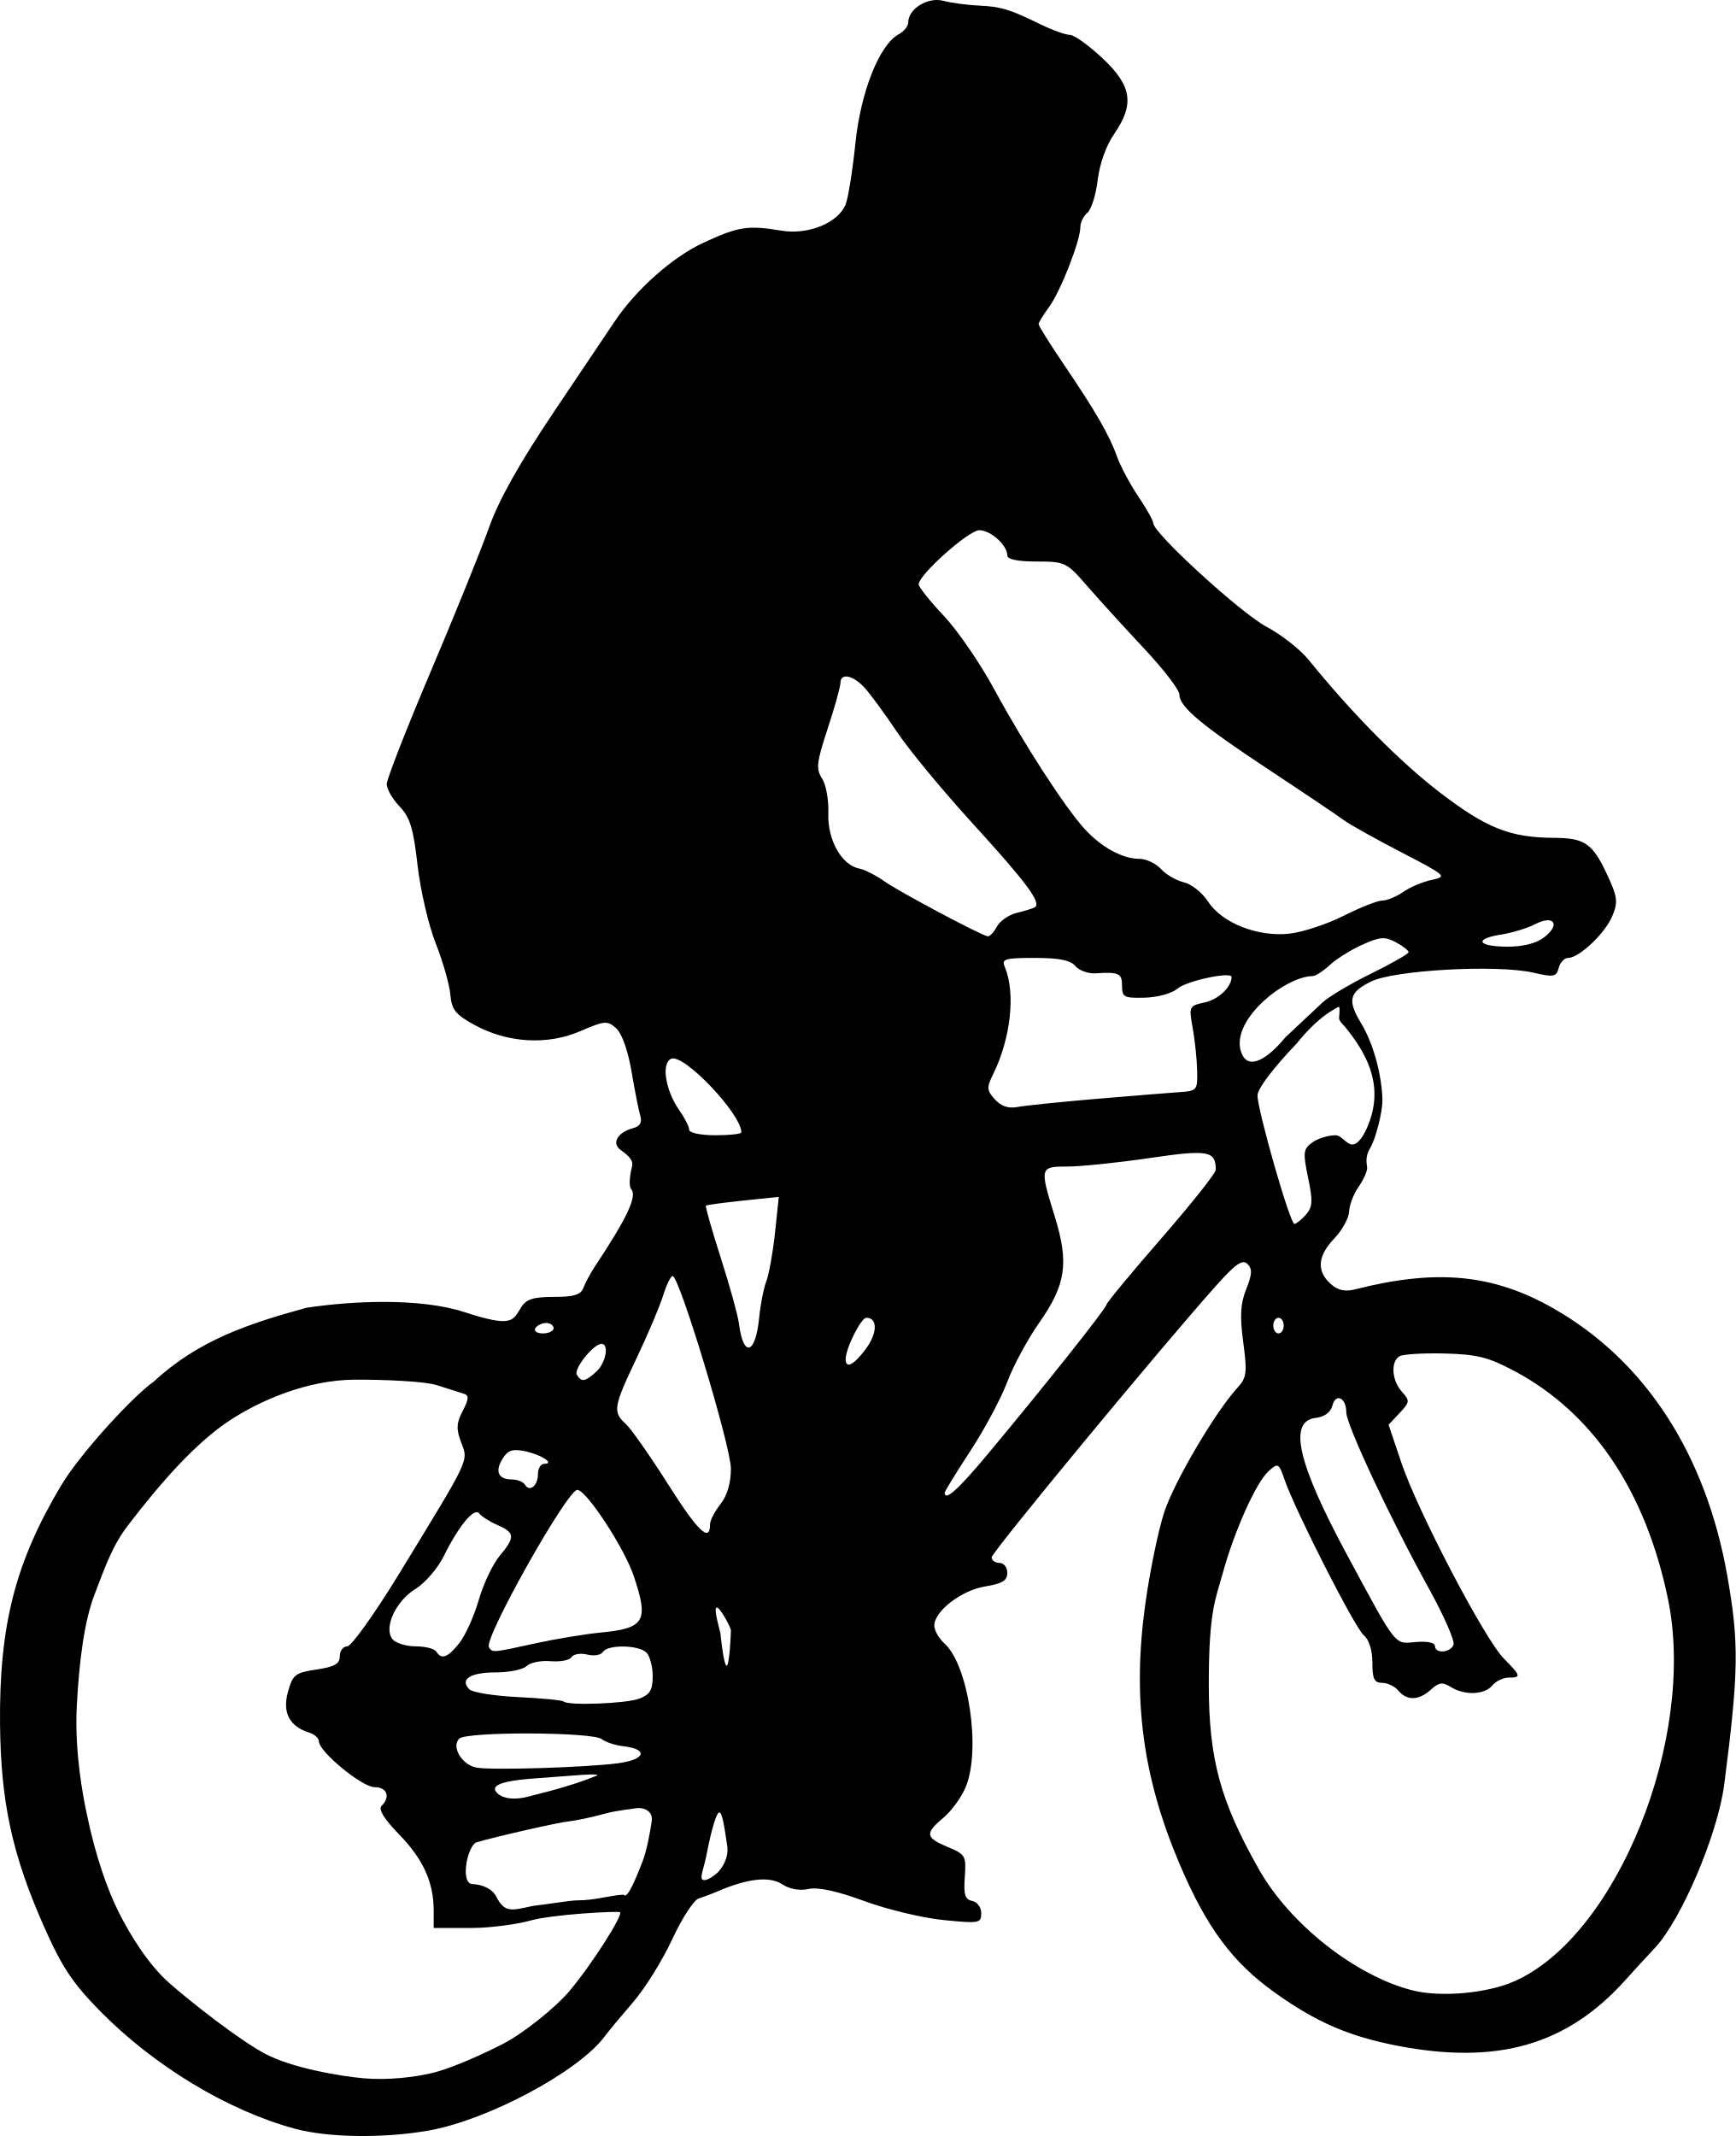
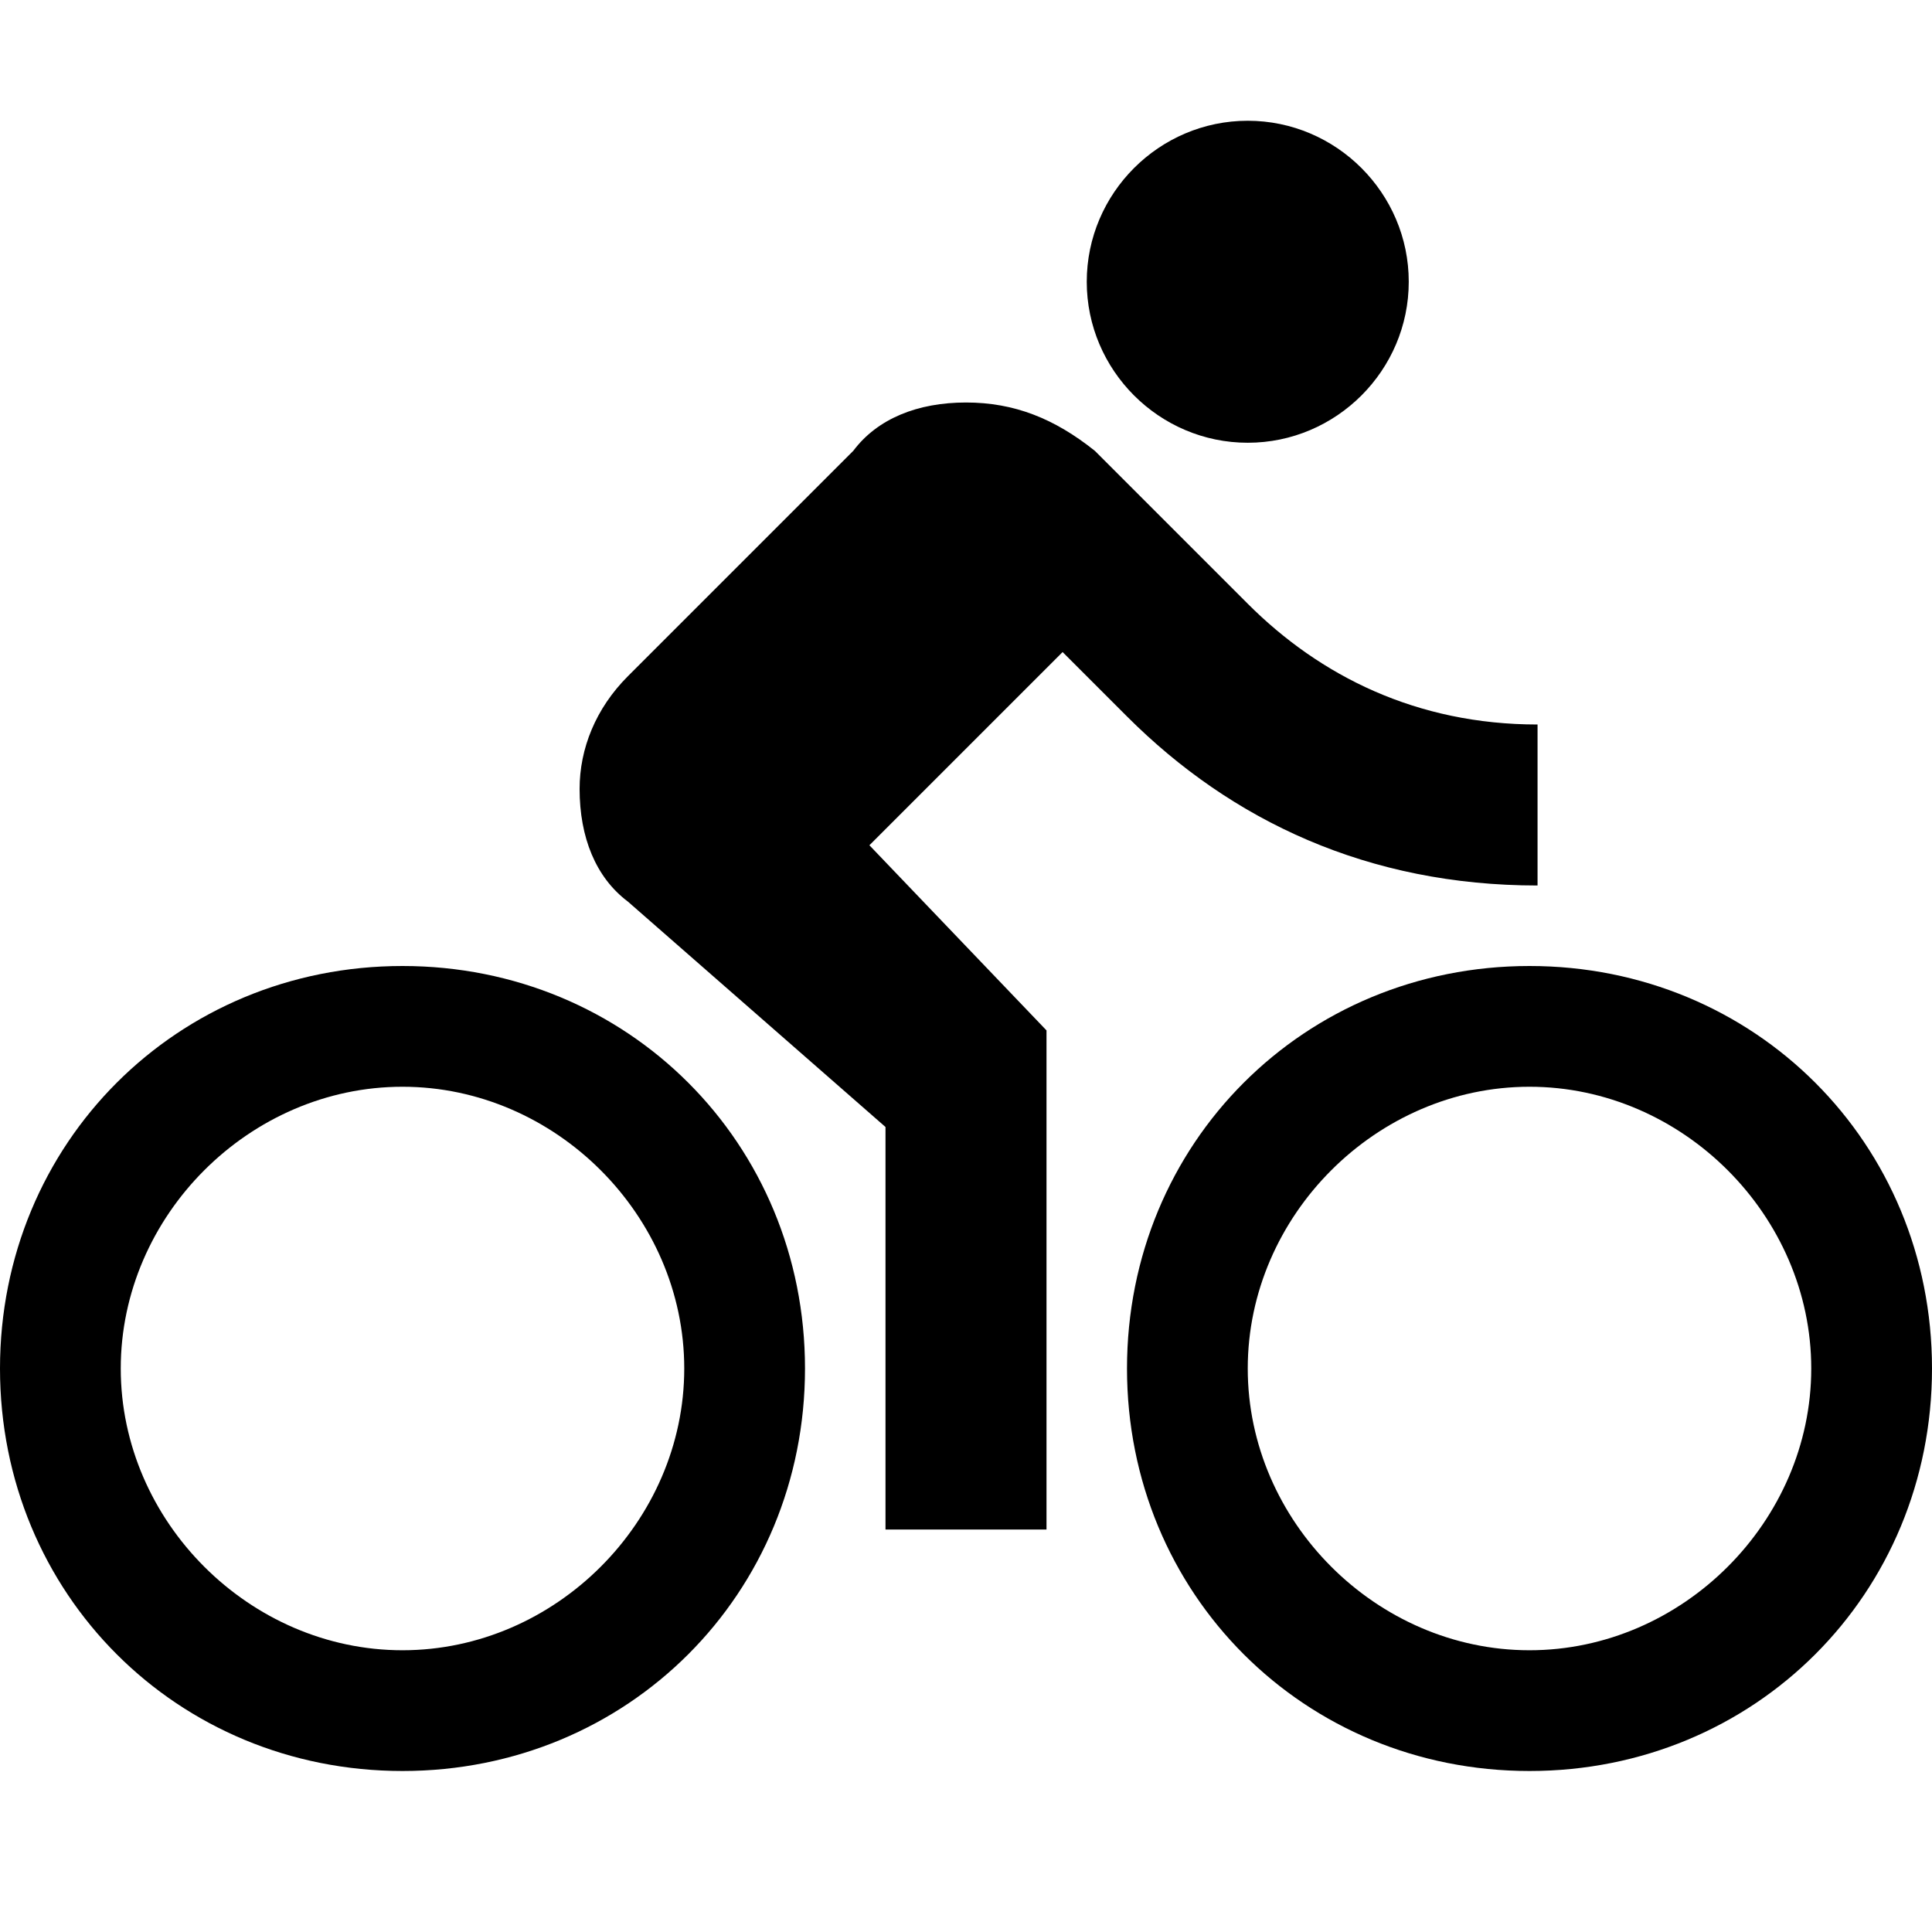
- <svg xmlns="http://www.w3.org/2000/svg" id="svg2" viewBox="0 0 595.68 733.01" version="1.0">
-   <g id="layer1" transform="translate(-62.414 -158.01)">
-     <path id="path3305" d="m163.69 888.54c-23.02-6.21-48.41-21.54-66.986-40.45-9.444-9.62-13.079-15.11-19.291-29.16-10.842-24.52-14.755-42.65-14.988-69.43-0.293-33.71 5.242-55.33 20.884-81.58 6.885-11.55 25.271-31.25 31.851-35.76 15.33-14.23 32.52-19.9 52.45-25.37 15.66-2.36 38.93-3.48 54.27 1.52 16.53 5.4 16.54 2.89 19.38-1.66 1.75-2.81 4.17-3.58 11.22-3.58 6.93 0 9.26-0.72 10.16-3.13 0.64-1.72 2.5-5.15 4.13-7.61 10.79-16.26 14.32-23.74 12.33-26.14-1.13-1.36-0.32-5.83 0.24-7.97 0.63-2.4-2.25-4.35-3.91-5.56-3.42-2.5-0.66-6.21 4.11-7.45 2.5-0.66 3.32-1.96 2.64-4.21-0.54-1.79-1.89-8.63-3.01-15.2-1.21-7.18-3.32-13.13-5.27-14.89-3.02-2.74-3.89-2.67-12.43 1-11.3 4.87-24.97 4.02-36.36-2.25-6.4-3.52-7.69-5.16-8.15-10.42-0.31-3.43-2.56-11.31-5.01-17.51-2.46-6.2-5.26-18.26-6.23-26.82-1.44-12.64-2.59-16.41-6.17-20.15-2.43-2.53-4.41-5.98-4.41-7.67 0-1.68 6.75-18.96 14.99-38.38 8.25-19.42 17.26-41.67 20.03-49.45 3.48-9.78 10.45-22.2 22.59-40.27 9.66-14.37 18.92-28.15 20.57-30.61 7.49-11.15 19.94-22.19 30.55-27.09 12.06-5.56 15.17-6.04 26.79-4.12 9.25 1.52 19.58-2.76 22-9.11 0.89-2.35 2.39-11.76 3.33-20.9 1.81-17.64 8.25-33.84 14.85-37.38 1.8-0.96 3.28-2.8 3.28-4.09 0-4.66 6.72-8.8 12.01-7.41 2.75 0.72 8.21 1.46 12.15 1.64 7.74 0.36 10.53 1.21 21.47 6.55 3.94 1.92 8.37 3.5 9.85 3.51 1.48 0.02 6.51 3.62 11.18 8 10.11 9.48 11.07 15.81 3.98 26.05-2.7 3.89-4.97 10.25-5.62 15.74-0.6 5.07-2.18 10.12-3.52 11.23-1.35 1.12-2.44 3.35-2.44 4.97 0 4.68-6.83 22.12-10.74 27.42-1.97 2.67-3.58 5.31-3.58 5.87 0 0.57 3.83 6.68 8.5 13.58 11.16 16.47 15.79 24.49 18.41 31.86 1.19 3.32 4.47 9.48 7.31 13.68 2.83 4.2 5.15 8.35 5.15 9.21 0 3.36 30.04 30.83 38.81 35.48 5.1 2.71 11.64 7.84 14.53 11.42 14.96 18.47 31.48 35.14 45.19 45.62 15.88 12.14 23.94 15.33 38.96 15.42 10.53 0.06 13.22 1.89 18.12 12.33 3.72 7.95 3.94 9.62 1.92 14.49-2.46 5.94-11.36 14.39-15.17 14.39-1.28 0-2.74 1.54-3.23 3.43-0.81 3.09-1.69 3.26-8.71 1.63-12.33-2.84-47.64-0.92-55.69 3.04-7.52 3.69-8.18 6.46-3.44 14.27 4.79 7.88 7.34 19.53 7.33 26.84 0 3.52-2.25 12.87-4.22 16.09-1.96 3.23-1.01 5.59-1.01 6.83 0 1.23-1.36 4.17-3.01 6.54-1.66 2.36-3.09 6.14-3.19 8.39s-2.37 6.38-5.05 9.18c-5.75 6-6.2 11.17-1.35 15.56 2.54 2.29 4.91 2.83 8.51 1.92 28.09-7.11 47.41-5.23 68.18 6.64 31.33 17.9 52.11 49.88 59.48 91.54 4.1 23.14 3.96 33.14-1.03 71.77-2.19 16.98-14.72 46.46-23.86 56.14-2.6 2.75-7.09 7.65-9.98 10.87-20.04 22.37-43.88 29.27-78.26 22.64-16.67-3.22-27.86-8.06-42.12-18.24-14.56-10.39-23.44-22.38-32.68-44.1-12.71-29.86-16.27-56.8-11.8-89.14 1.56-11.27 4.5-25.52 6.53-31.67 3.48-10.56 17.54-34.42 25.18-42.74 3.1-3.39 3.32-5.11 1.92-15.53-1.21-9.01-0.97-13.23 1.03-18.24 2.03-5.1 2.13-6.97 0.43-8.63-1.69-1.65-3.98-0.11-10.22 6.83-18.2 20.24-77.58 92.06-77.58 93.84 0 1.05 1.21 1.91 2.69 1.91 1.47 0 2.68 1.54 2.68 3.42 0 2.64-1.74 3.71-7.61 4.66-8.16 1.33-17.45 8.49-17.45 13.45 0 1.64 1.58 4.4 3.51 6.14 8.28 7.5 12.57 36.59 7.26 49.29-1.44 3.45-4.85 8.15-7.59 10.45-6.47 5.45-6.27 6.85 1.44 10.08 6.08 2.54 6.37 3.05 5.85 10.29-0.44 6.07 0.08 7.75 2.55 8.22 1.72 0.33 3.09 2.21 3.09 4.23 0 3.43-0.7 3.56-12.97 2.33-7.14-0.71-19.36-3.64-27.17-6.52-9.35-3.44-15.87-4.85-19.12-4.14-3.08 0.68-6.53 0.05-9.15-1.67-4.23-2.77-11.83-1.93-21.97 2.45-1.97 0.85-4.95 1.97-6.62 2.5-1.66 0.53-5.75 6.85-9.08 14.04s-9.35 16.87-13.39 21.52c-4.03 4.66-8.4 9.91-9.71 11.69-8.9 12.11-40.33 28.9-60.68 32.41-15.45 2.67-34.32 2.4-45.62-0.65zm71.4-29.16c6.77-3.47 17.83-12.34 22.44-17.74 7.85-9.19 19.02-26.81 17.63-27.43-0.97-0.43-23.23 0.72-31.01 2.95-3.44 0.99-12.77 2.47-19.92 2.47h-12.98v-5.99c0-9.7-3.61-17.64-11.89-26.15-5.14-5.27-7.17-8.58-6-9.75 3.14-3.13 1.9-6.43-2.4-6.43-4.29 0-19.09-12.18-19.09-15.71 0-1.07-1.5-2.42-3.34-3.01-6.79-2.15-9.25-6.85-7.3-13.93 1.65-5.97 2.48-6.62 9.8-7.72 6.22-0.93 8-1.95 8-4.58 0-1.85 1.15-3.37 2.56-3.37s9.33-11.08 17.61-24.61c24.85-40.66 23.96-38.79 21.5-45.32-1.76-4.66-1.67-6.64 0.52-10.87 2.12-4.1 2.2-5.33 0.38-5.9-1.26-0.4-5.52-1.75-9.46-2.99s-17.9-1.89-27.91-1.83c-16.7 0.1-32.66 7.29-42.72 13.82-11.75 7.63-23.95 21.51-35.09 36.07-5.35 6.98-7.637 13.55-11.689 24.18-3.272 8.58-5.171 22.24-5.969 38.07s2.197 30.93 3.367 36.6c3.072 14.87 7.172 26.3 11.021 34 4.09 8.15 10.36 18.14 17.33 24.29 7.08 6.25 24.21 19.76 33.17 24.43 8.97 4.66 24.77 7.51 33.75 8.3 7.61 0.67 18.03-0.24 25.37-2.38 6.19-1.8 15.55-6 22.32-9.47zm347.06-21.46c35.26-15.59 62.57-83.6 52.7-131.22-7.67-37.02-25.72-63.82-52.64-78.17-8.94-4.77-12.85-5.75-24.05-6.04-7.35-0.19-14.32 0.25-15.48 0.96-3.06 1.89-2.6 8.34 0.86 12.16 2.79 3.09 2.74 3.55-0.79 7.31l-3.78 4.02 4.4 13.06c5.6 16.63 28.56 60.51 35.14 67.15 5.92 5.98 6.07 6.57 1.65 6.57-1.85 0-4.36 1.21-5.59 2.69-2.68 3.23-9.5 3.49-14.24 0.53-2.82-1.77-4.08-1.6-6.83 0.89-4.16 3.77-8.21 3.9-11.15 0.37-1.22-1.48-3.74-2.69-5.58-2.69-2.71 0-3.36-1.34-3.36-6.94 0-4.25-1.14-7.88-2.95-9.38-3.02-2.51-23.37-42.45-27.16-53.32-2.02-5.81-2.26-5.94-5.49-3.02-4.32 3.91-11.74 20.44-15.8 35.2-2.37 8.65-4.76 12.65-4.74 38.04s3.83 39.85 17.26 63.52c10.68 18.82 33.23 36.55 52.72 41.45 9.68 2.43 25.54 1.01 34.9-3.14zm-336.84-25.87c5.34-0.57 12.67-1.9 15.38-1.9 6.02 0 10.59-1.64 15.73-1.96 1.3 1.94 4.37-6.03 6.26-10.7 1.81-4.48 2.92-11.27 3.4-14.49 0.59-3.93-3.44-4.82-5.4-4.46-1.95 0.37-6.57 0.72-10.78 1.89-4.2 1.17-9.66 2.33-12.12 2.59-3.81 0.39-24.69 5.13-31.77 7.21-3.14 0.92-5.82 14.13-1.47 14.33 3.13 0.15 6.69 1.44 8.13 4.22 3.01 5.83 5.3 4.87 12.64 3.27zm62.84-10.95c1.98-1.56 4.49-5.61 3.84-9.66-0.75-4.7-1.6-12.07-2.85-11.41-1.26 0.66-3.22 9.03-4.29 14.69-0.66 3.51-2.24 7.49-1.46 8.21 0.78 0.71 2.33 0.07 4.76-1.83zm-63.79-26.72c8.73-2.15 16.42-4.39 21.99-6.69 5.11-1.66-9.84-0.1-19.46 0.55-8.26 0.55-16.07 1.66-14.37 4.42 1.49 2.4 5.92 3.41 11.84 1.72zm30.07-11.26c9.45-1.23 10.69-4.83 2.01-5.84-2.88-0.33-6.23-1.43-7.45-2.43-3.03-2.52-46.49-2.67-48.98-0.18-2.8 2.8 0.98 9.06 6 9.94 5.25 0.94 37.39-0.06 48.42-1.49zm7.4-22.19c3.65-1.39 4.59-2.96 4.59-7.7 0-3.27-0.97-6.91-2.15-8.1-2.68-2.67-13.33-2.82-14.95-0.21-0.65 1.06-3.07 1.46-5.36 0.89-2.29-0.58-4.7-0.18-5.36 0.87-0.65 1.06-3.9 1.68-7.22 1.4-3.33-0.29-7.03 0.46-8.23 1.67-1.21 1.2-6.01 2.18-10.68 2.18-8.69 0-12.38 2.4-8.96 5.82 1.05 1.06 8.58 2.25 16.72 2.65 8.15 0.4 15.16 1.07 15.58 1.5 1.5 1.5 21.48 0.75 26.02-0.97zm-61.73-19.12c2.06-2.62 5.04-9.26 6.63-14.77 1.6-5.5 4.8-12.28 7.13-15.06 5.42-6.48 5.32-7.97-0.69-10.61-2.71-1.19-5.53-2.98-6.28-3.99-1.66-2.24-7.03 4.22-12.18 14.66-2.04 4.15-6.41 9.21-9.7 11.24-6.86 4.24-11.05 13.45-7.86 17.29 1.1 1.33 4.68 2.42 7.95 2.42 3.26 0 6.43 0.8 7.04 1.79 1.8 2.9 3.98 2.08 7.96-2.97zm26.05 0.15c6.89-1.51 16.95-3.18 22.37-3.7 15.25-1.47 16.64-3.87 11.34-19.56-3.24-9.59-16.25-29.41-19.31-29.41-3.47 0-32.15 51.04-30.34 53.98 1.2 1.94 1.15 1.94 15.94-1.31zm315.11 0.47c0.5-1.29-3.3-9.95-8.43-19.24-13.21-23.92-28.37-56.24-28.37-60.5 0-5.02-3.62-6.77-4.78-2.31-0.6 2.3-2.71 3.86-5.7 4.2-9.56 1.11-6.27 15.47 10.78 47.09 17.22 31.94 16.09 30.51 23.58 29.83 3.85-0.34 6.54 0.21 6.54 1.35 0 2.74 5.3 2.4 6.38-0.42zm-248-4.92c0-1.04-4-8.43-4.98-7.82-0.99 0.61 1.4 8.49 1.4 8.93 0 0.43 1.13 11.01 2.11 11.01 0.99 0 1.47-11.08 1.47-12.12zm-7.16-36.45c0-1.28 1.62-4.38 3.58-6.89 2.31-2.92 3.58-7.26 3.58-12.15 0-7.6-17.69-66.09-19.99-66.1-0.66-0.01-2.14 3.01-3.28 6.7-1.15 3.7-5.24 13.34-9.09 21.44-7.98 16.77-8.26 18.49-3.73 22.59 1.8 1.63 8.36 10.99 14.58 20.8 10.27 16.2 14.35 20.07 14.35 13.61zm95.15-23.85c19.29-23.1 40.88-50.27 40.88-51.45 0-0.61 8.45-10.83 18.79-22.71s18.78-22.5 18.76-23.61c-0.08-6.55-2.55-6.98-22.9-4-10.88 1.59-23.46 2.89-27.95 2.89-9.61 0-9.66 0.2-4.41 17.18 4.91 15.92 3.83 23.33-5.33 36.39-3.98 5.67-8.93 14.83-10.99 20.35-2.07 5.53-7.74 16.14-12.61 23.6-4.86 7.45-8.85 13.93-8.85 14.39 0 3.08 4.53-0.96 14.61-13.03zm-154.21 6.61c0-1.91 0.97-3.48 2.15-3.48 3.83 0-0.99-3.14-6.62-4.32-4.24-0.89-5.86-0.34-7.67 2.57-2.72 4.36-1.48 7.12 3.19 7.12 1.86 0 3.88 0.82 4.5 1.82 1.64 2.66 4.45 0.32 4.45-3.71zm20-35.07c3.3-2.99 4.53-9.57 1.79-9.57s-9.64 8.67-8.45 10.61c1.62 2.61 2.83 2.42 6.66-1.04zm92.57-7.9c3.96-5.36 4.04-10.62 0.15-10.62-1.87 0-7.12 10.51-7.12 14.26 0 3.4 2.87 1.9 6.97-3.64zm-36.65-10.7c0.42-4.39 1.52-9.99 2.45-12.45 0.94-2.46 2.28-9.98 2.99-16.71l1.29-12.24-12.24 1.27c-6.73 0.7-12.47 1.48-12.76 1.72-0.28 0.24 2.01 8.31 5.09 17.92s5.89 19.8 6.25 22.64c1.5 11.82 5.72 10.51 6.93-2.15zm-70.55 3.66c0-0.98-1.16-1.79-2.58-1.79s-3.07 0.81-3.68 1.79 0.55 1.79 2.58 1.79c2.02 0 3.68-0.81 3.68-1.79zm250.57-0.89c0-1.48-0.81-2.69-1.79-2.69s-1.79 1.21-1.79 2.69c0 1.47 0.81 2.68 1.79 2.68s1.79-1.21 1.79-2.68zm7.59-38.04c2.34-2.64 2.46-4.63 0.78-12.71-1.81-8.69-1.67-9.82 1.42-12.08 1.88-1.38 5.49-2.5 8.01-2.5 2.01 0 3.76 3.17 5.75 3.17 2 0.01 4.25-3.14 5.98-8.1 4.47-12.8-1.01-23.12-8.61-32.43 0 0-1.99-1.83-1.92-2.86 0.39-5.02 0.23-4.07-1.91-2.86-6.62 3.73-12.54 11.5-12.54 11.5-8.13 8.47-13.51 15.58-13.54 17.89-0.04 5.04 11.16 44.11 12.65 44.11 0.63 0 2.4-1.4 3.93-3.13zm-193.73-28.28c0-6.29-19.61-26.96-24-25.27-3.56 1.36-2.12 10.79 2.71 17.68 1.87 2.67 3.4 5.69 3.4 6.72 0 1.04 3.94 1.86 8.94 1.86 4.93 0 8.95-0.44 8.95-0.99zm121.71-11.48c12.3-1.04 25.19-2.09 28.63-2.32 6.08-0.41 6.26-0.64 6.08-7.58-0.1-3.94-0.79-10.5-1.54-14.58-1.32-7.25-1.23-7.45 4.23-8.65 4.66-1.02 9.13-5.28 9.13-8.7 0-1.99-15.51 1.34-18.53 3.97-1.86 1.62-6.79 3-11.19 3.12-7.14 0.2-7.86-0.17-7.86-4.03 0-4.34-1.05-4.84-9.1-4.33-2.53 0.16-5.65-0.96-6.93-2.5-1.66-2-5.59-2.78-13.92-2.78-10.36 0-11.46 0.33-10.28 3.13 3.76 8.95 2.04 24.53-4.05 36.85-2.24 4.53-2.17 5.47 0.64 8.57 2.12 2.35 4.64 3.2 7.73 2.61 2.52-0.48 14.65-1.73 26.96-2.78zm64.95-21.09c4.96-4.68 10.76-10.11 12.89-12.08s9.61-6.4 16.61-9.84c7-3.45 12.77-6.74 12.83-7.31s-1.9-2.11-4.34-3.42c-3.82-2.04-5.44-1.92-11.54 0.83-3.91 1.76-8.92 4.89-11.15 6.96-2.22 2.07-4.87 3.78-5.9 3.8-9.83 0.17-29.35 16-24.17 26.96 2.41 5.09 8.56 1.69 14.77-5.9zm88.78-34.31c5.82-4.39 3.52-7.92-2.98-4.57-2.69 1.38-7.91 2.98-11.6 3.55-9.47 1.47-8.34 4.1 1.8 4.18 5.5 0.04 10.01-1.07 12.78-3.16zm-187.75-3.7c1.05-1.96 4.1-4.08 6.78-4.72 2.67-0.64 5.47-1.51 6.21-1.92 2.49-1.4-2.71-8.43-21.33-28.82-10.19-11.16-21.85-25.26-25.92-31.35s-9.04-12.88-11.04-15.09c-4-4.43-8.38-5.33-8.38-1.73 0 1.26-1.97 8.31-4.38 15.66-3.83 11.67-4.07 13.84-1.92 17.13 1.36 2.07 2.32 7.45 2.15 11.96-0.35 9.02 4.54 17.76 10.6 18.93 1.87 0.36 5.75 2.33 8.62 4.37 4.99 3.54 32.74 18.33 35.43 18.88 0.7 0.14 2.13-1.34 3.18-3.3zm118.99-3.73c5.71-2.88 11.71-5.24 13.32-5.24s4.83-1.33 7.16-2.96c2.32-1.63 6.73-3.49 9.79-4.13 5.38-1.13 5.02-1.45-10.6-9.55-8.89-4.61-17.75-9.57-19.69-11.02-1.93-1.46-13.18-9.03-25-16.83-23.96-15.83-31.32-21.99-31.32-26.22 0-1.57-5.43-8.66-12.08-15.74-6.65-7.09-15.41-16.71-19.47-21.39-7.17-8.25-7.66-8.5-17.44-8.5-6.5 0-10.07-0.74-10.07-2.09 0-3.52-5.7-8.65-9.61-8.65-3.65 0-20.81 15.31-20.81 18.56 0 0.92 3.87 5.79 8.61 10.8 4.74 5.02 12.54 16.37 17.33 25.23 10.07 18.63 24.37 40.7 31.12 48.04 5.73 6.22 12.92 10.13 18.63 10.13 2.36 0 5.71 1.57 7.44 3.48s5.28 3.97 7.88 4.58c2.61 0.6 6.35 3.58 8.32 6.62 4.76 7.35 17.03 12.19 27.89 11.01 4.51-0.49 12.88-3.25 18.6-6.13z" />
-   </g>
+ <svg xmlns="http://www.w3.org/2000/svg" fill="#000000" height="48" viewBox="0 0 24 24" width="48">
+   <path d="M0 0h24v24H0z" fill="none" />
+   <path d="M15.5 5.5c1.1 0 2-.9 2-2s-.9-2-2-2-2 .9-2 2 .9 2 2 2zM5 12c-2.8 0-5 2.2-5 5s2.2 5 5 5 5-2.2 5-5-2.2-5-5-5zm0 8.5c-1.9 0-3.5-1.6-3.5-3.5s1.6-3.5 3.5-3.5 3.5 1.6 3.5 3.5-1.6 3.5-3.5 3.5zm5.8-10l2.4-2.4.8.8c1.3 1.3 3 2.1 5.1 2.1V9c-1.5 0-2.7-.6-3.6-1.5l-1.9-1.9c-.5-.4-1-.6-1.6-.6s-1.1.2-1.4.6L7.8 8.4c-.4.4-.6.9-.6 1.4 0 .6.2 1.1.6 1.4L11 14v5h2v-6.2l-2.2-2.3zM19 12c-2.8 0-5 2.2-5 5s2.2 5 5 5 5-2.2 5-5-2.2-5-5-5zm0 8.5c-1.9 0-3.5-1.6-3.5-3.5s1.6-3.5 3.5-3.5 3.5 1.6 3.5 3.5-1.6 3.5-3.5 3.5z" />
</svg>
